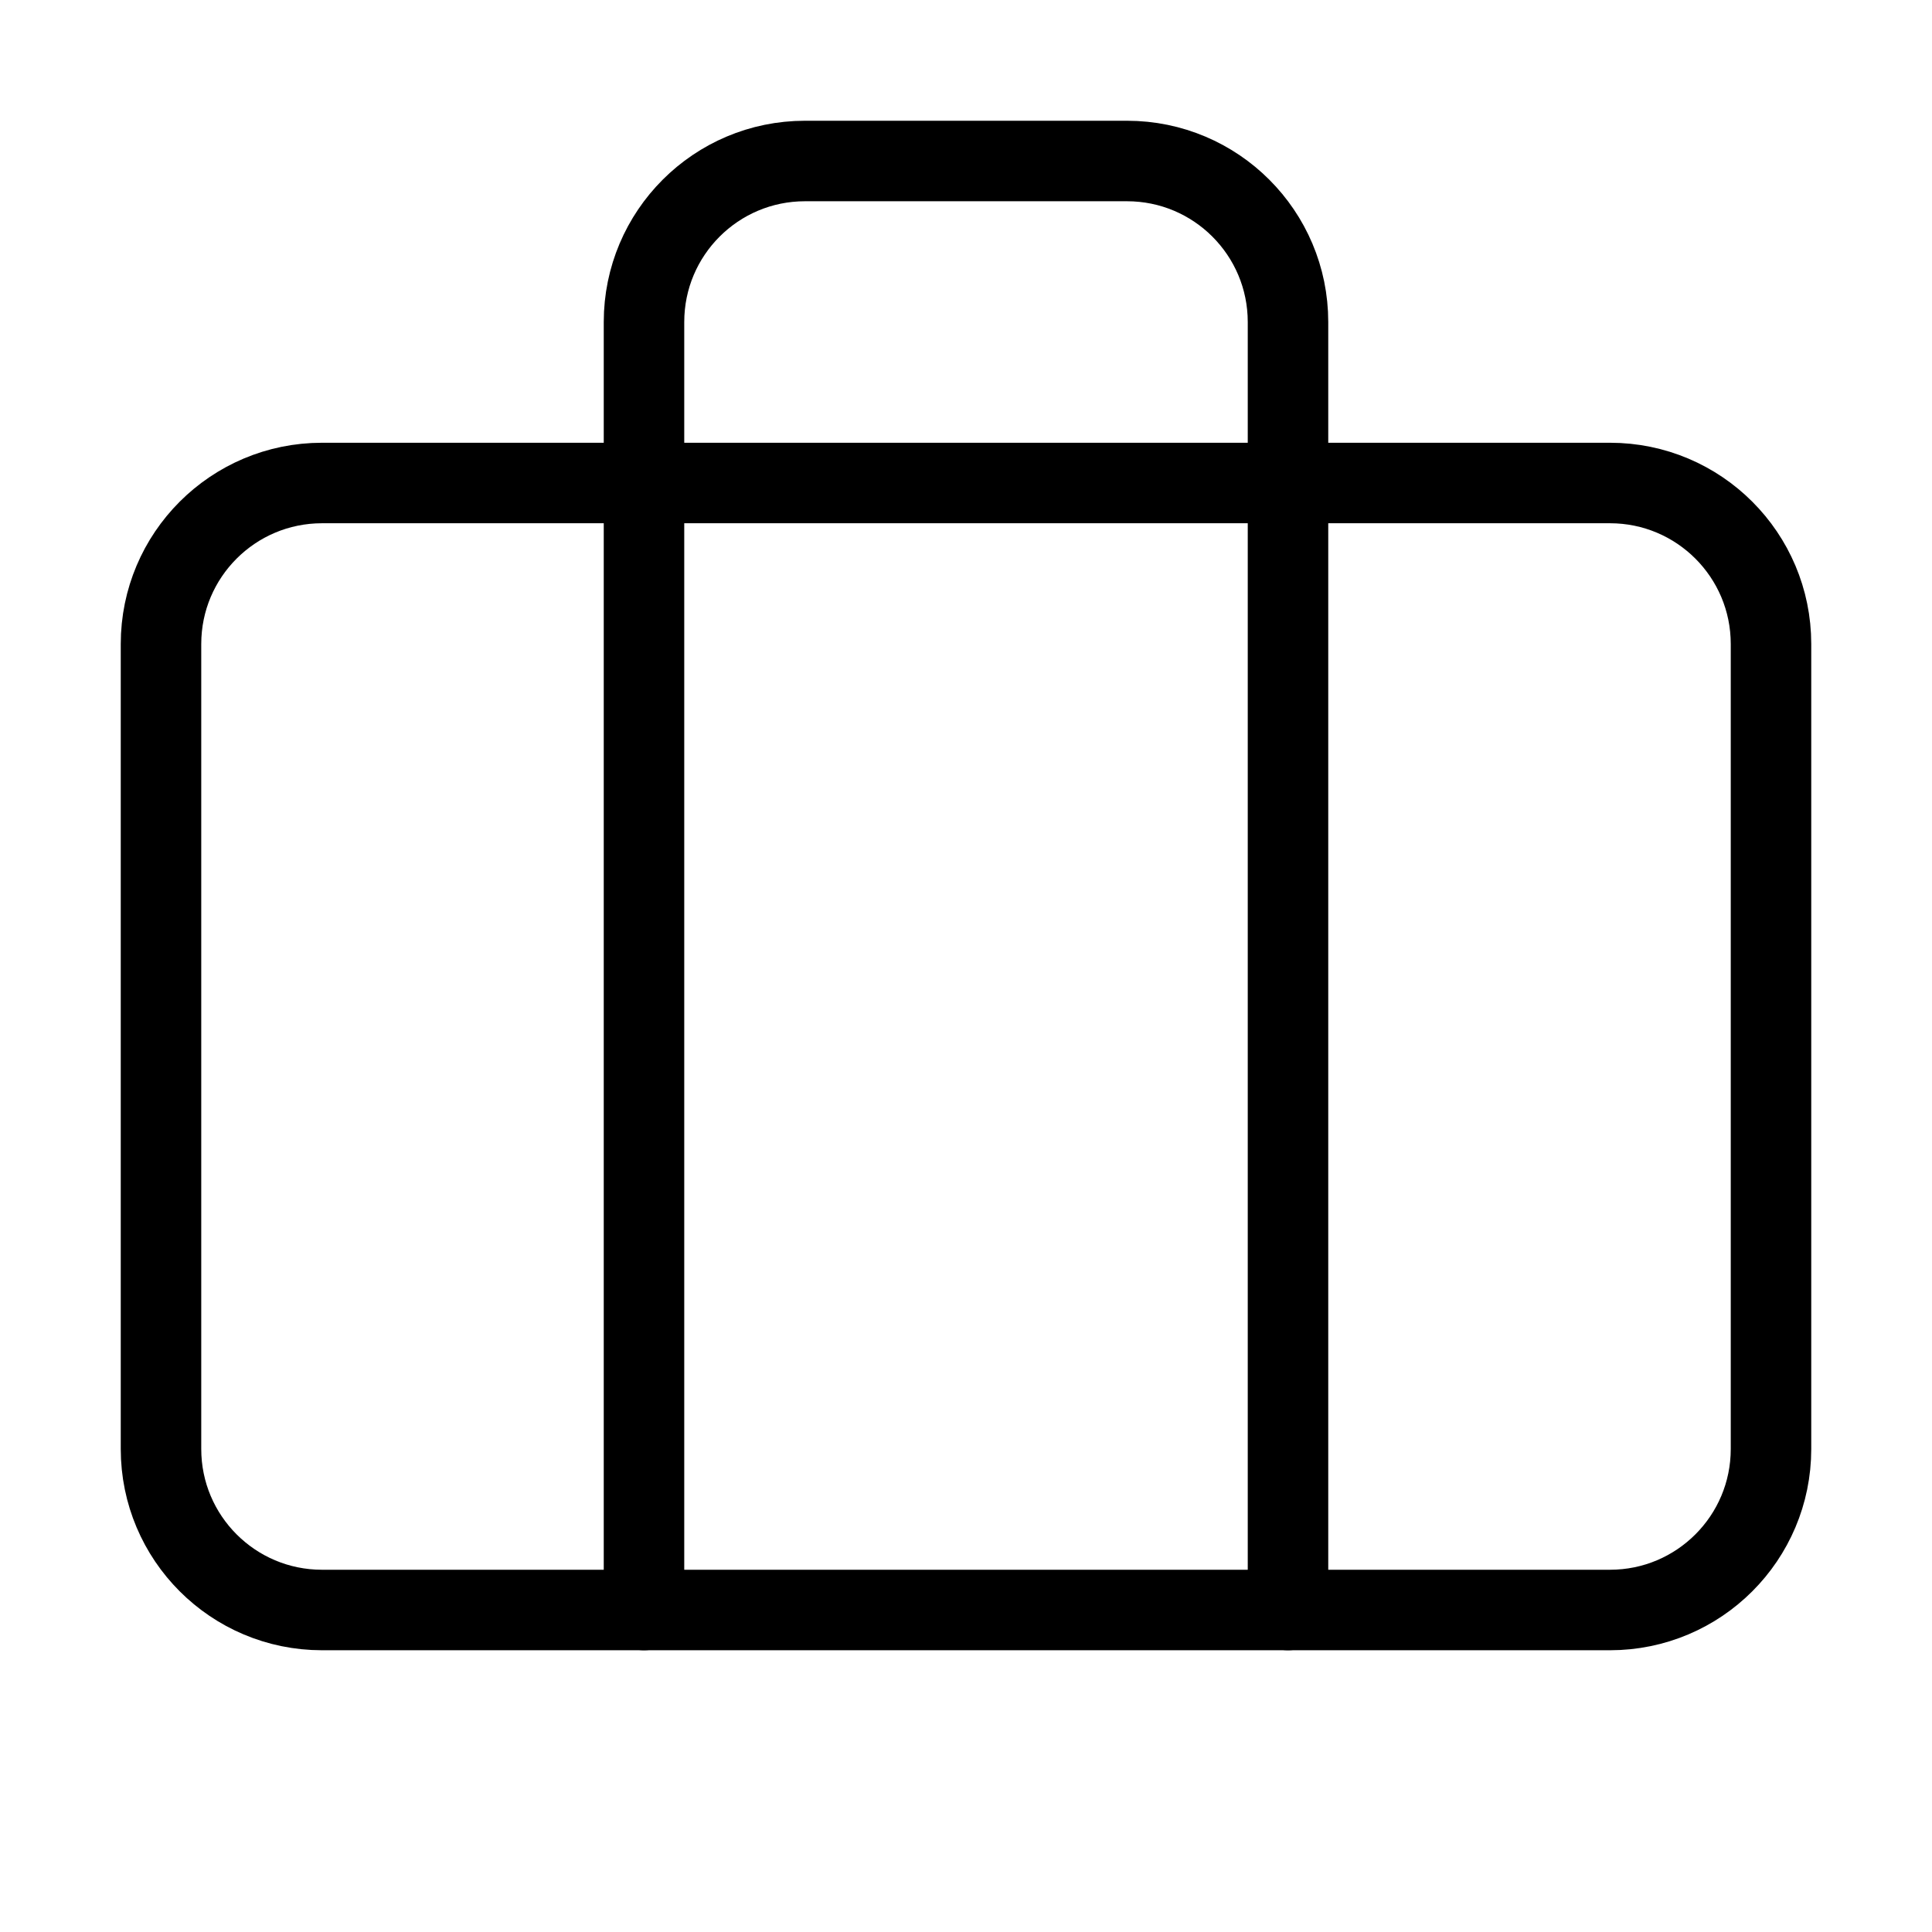
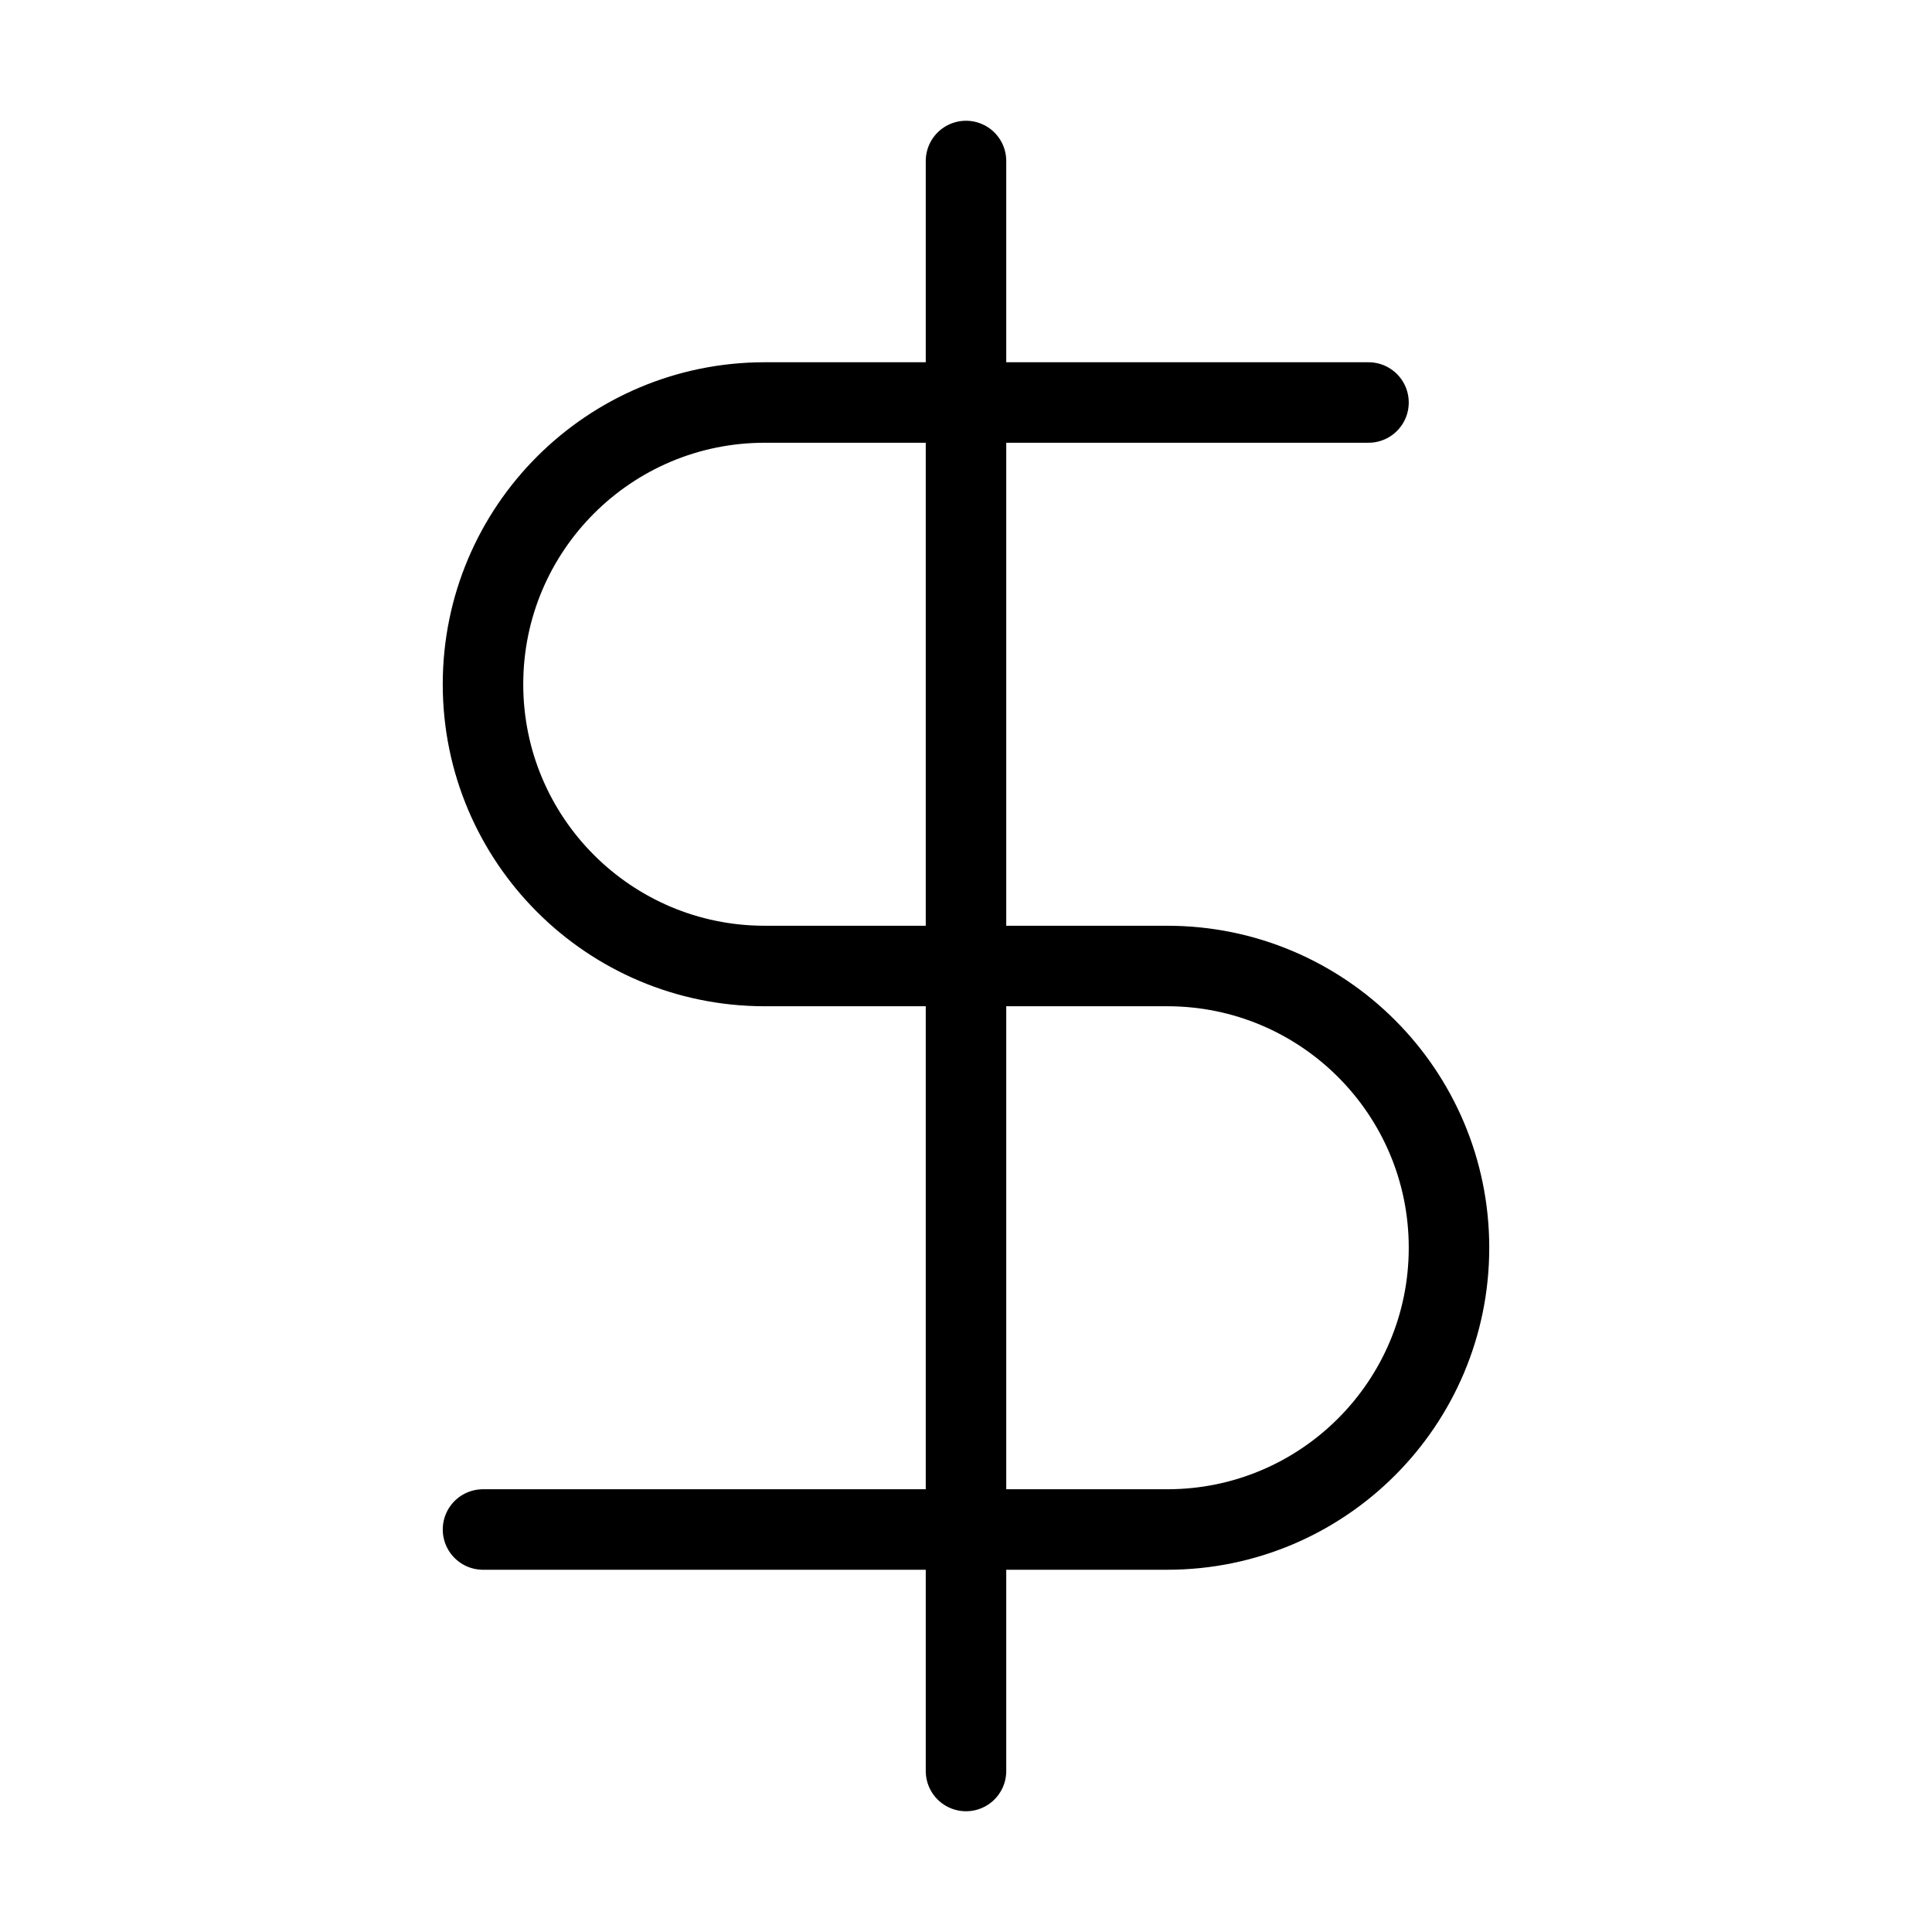
<svg xmlns="http://www.w3.org/2000/svg" viewBox="0 0 24 24" fill="none" stroke="currentColor" stroke-linecap="round" stroke-linejoin="round">
-   <path d="M16 20V4a2 2 0 0 0-2-2h-4a2 2 0 0 0-2 2v16" />
-   <rect width="20" height="14" x="2" y="6" rx="2" />
+   <line x1="12" x2="12" y1="2" y2="22" />
+   <path d="M17 5H9.5a3.5 3.5 0 0 0 0 7h5a3.5 3.5 0 0 1 0 7H6" />
</svg>
